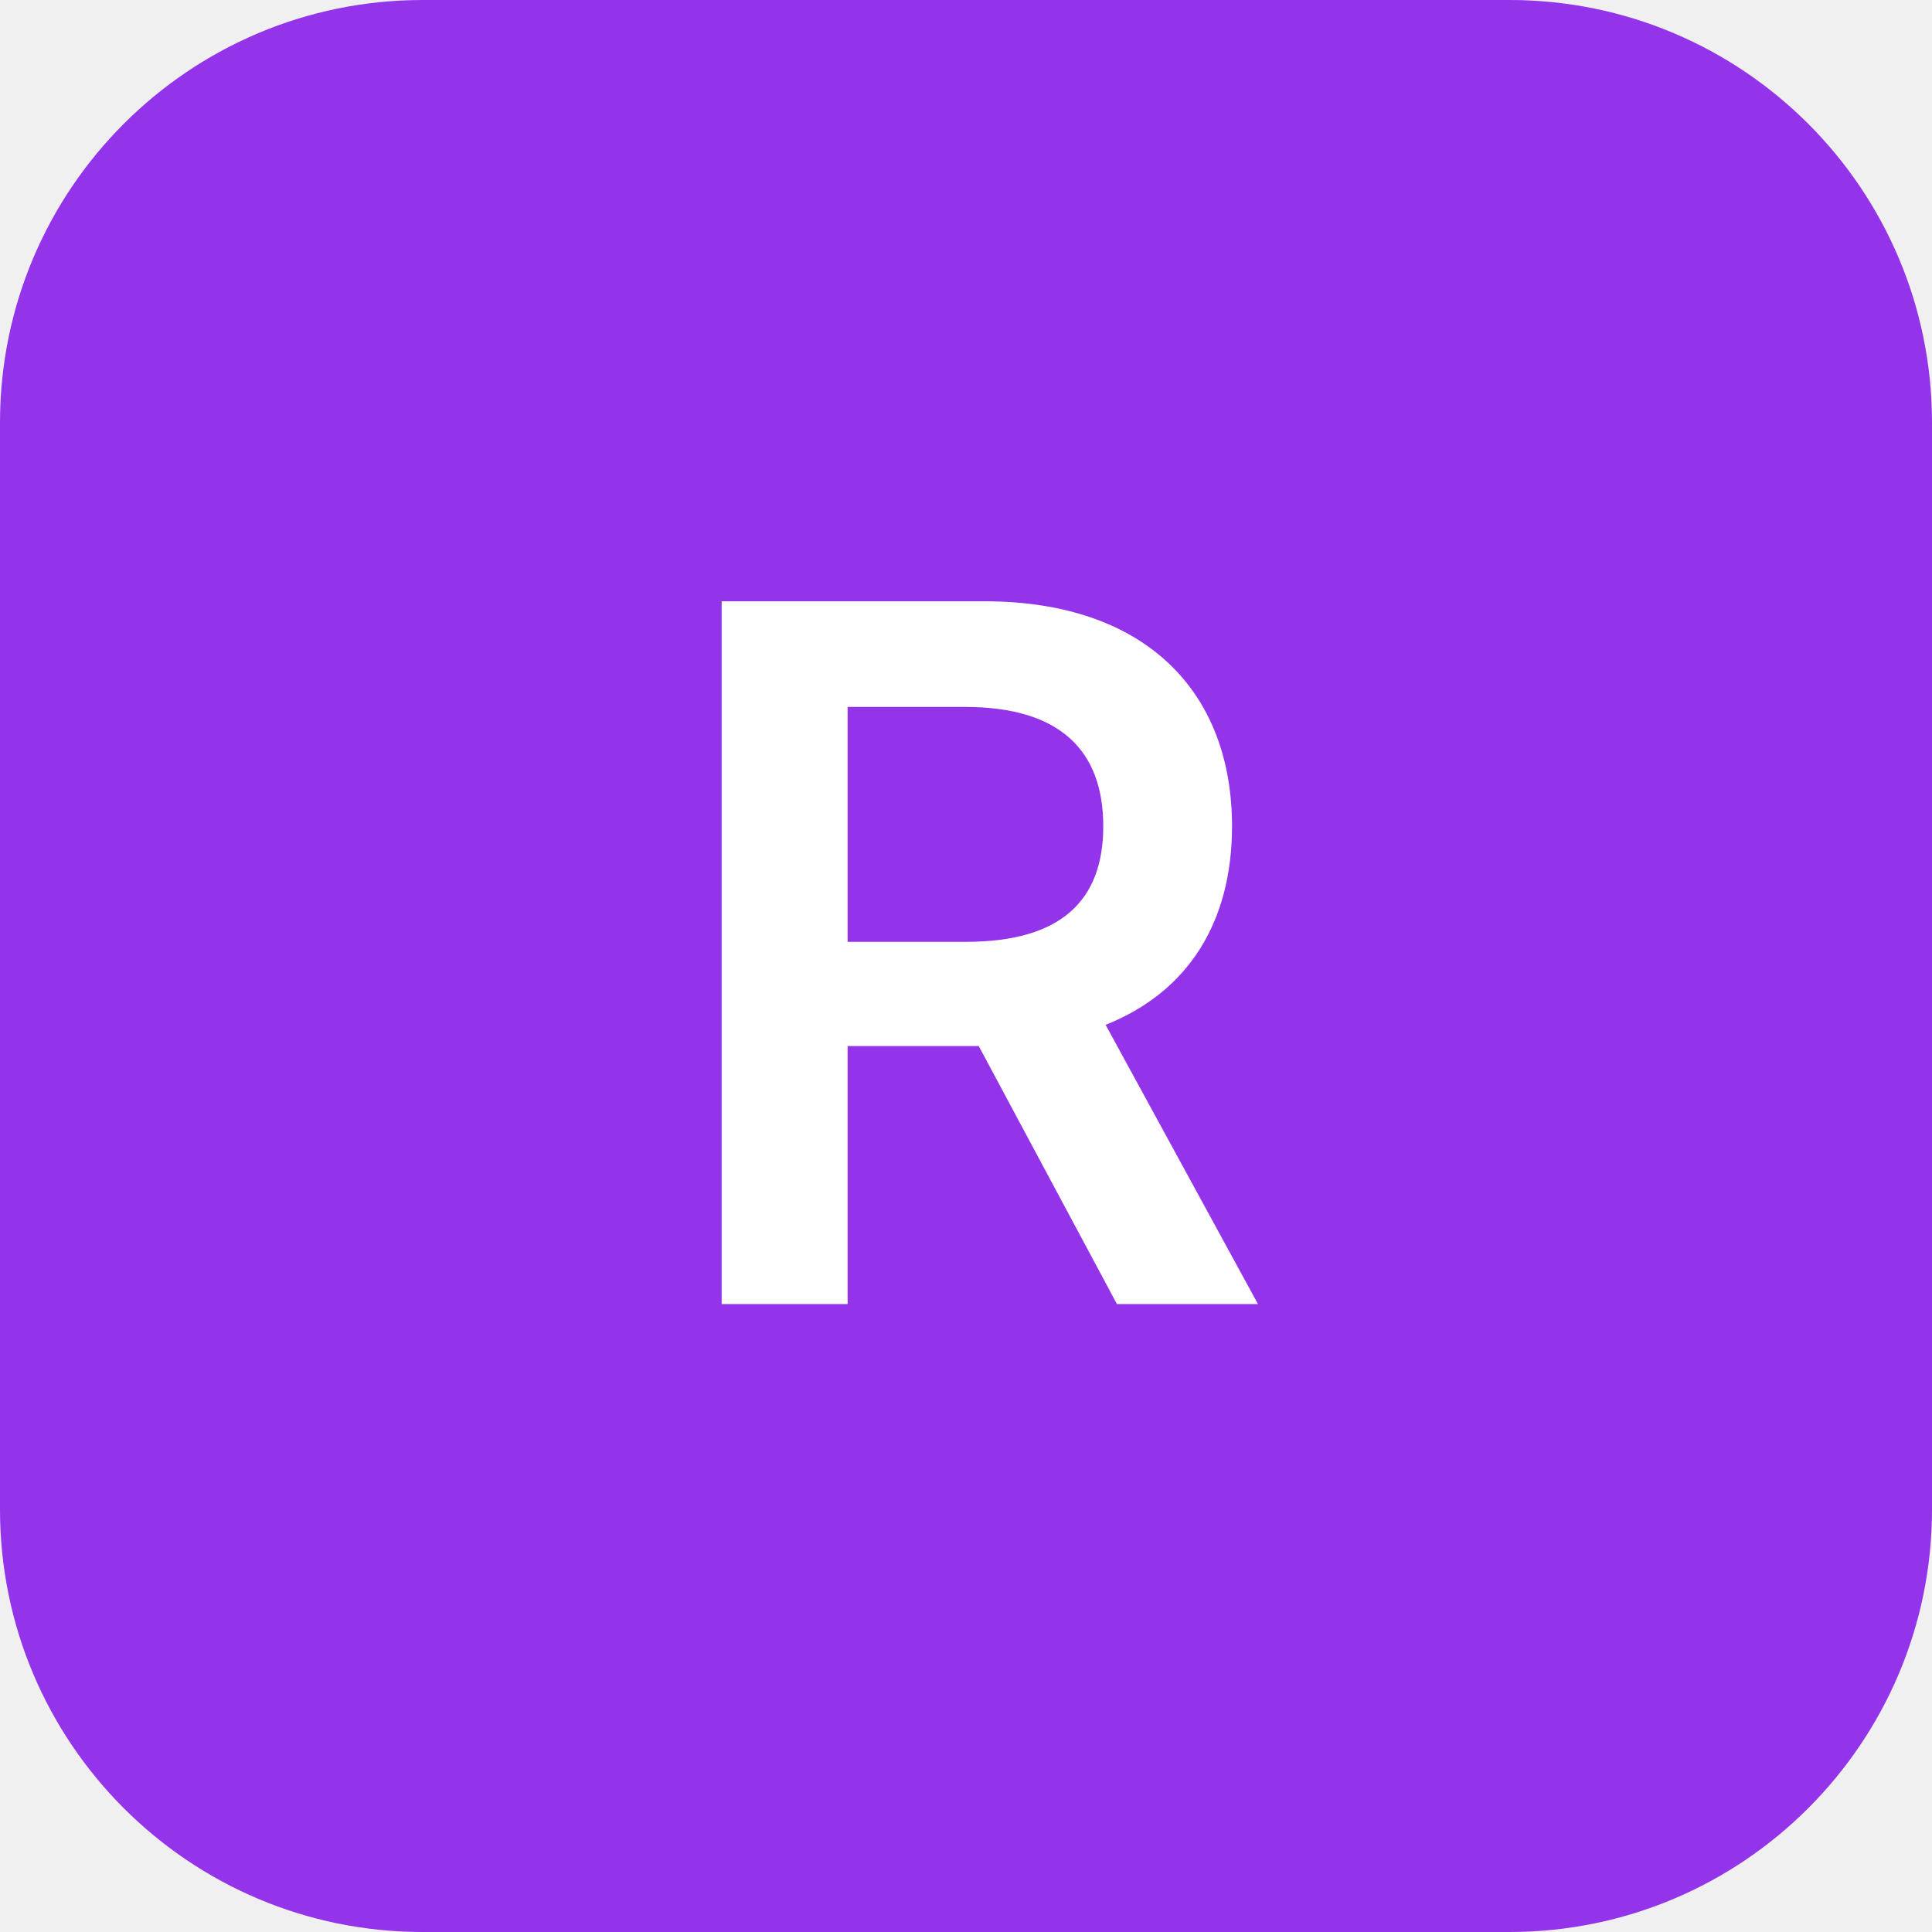
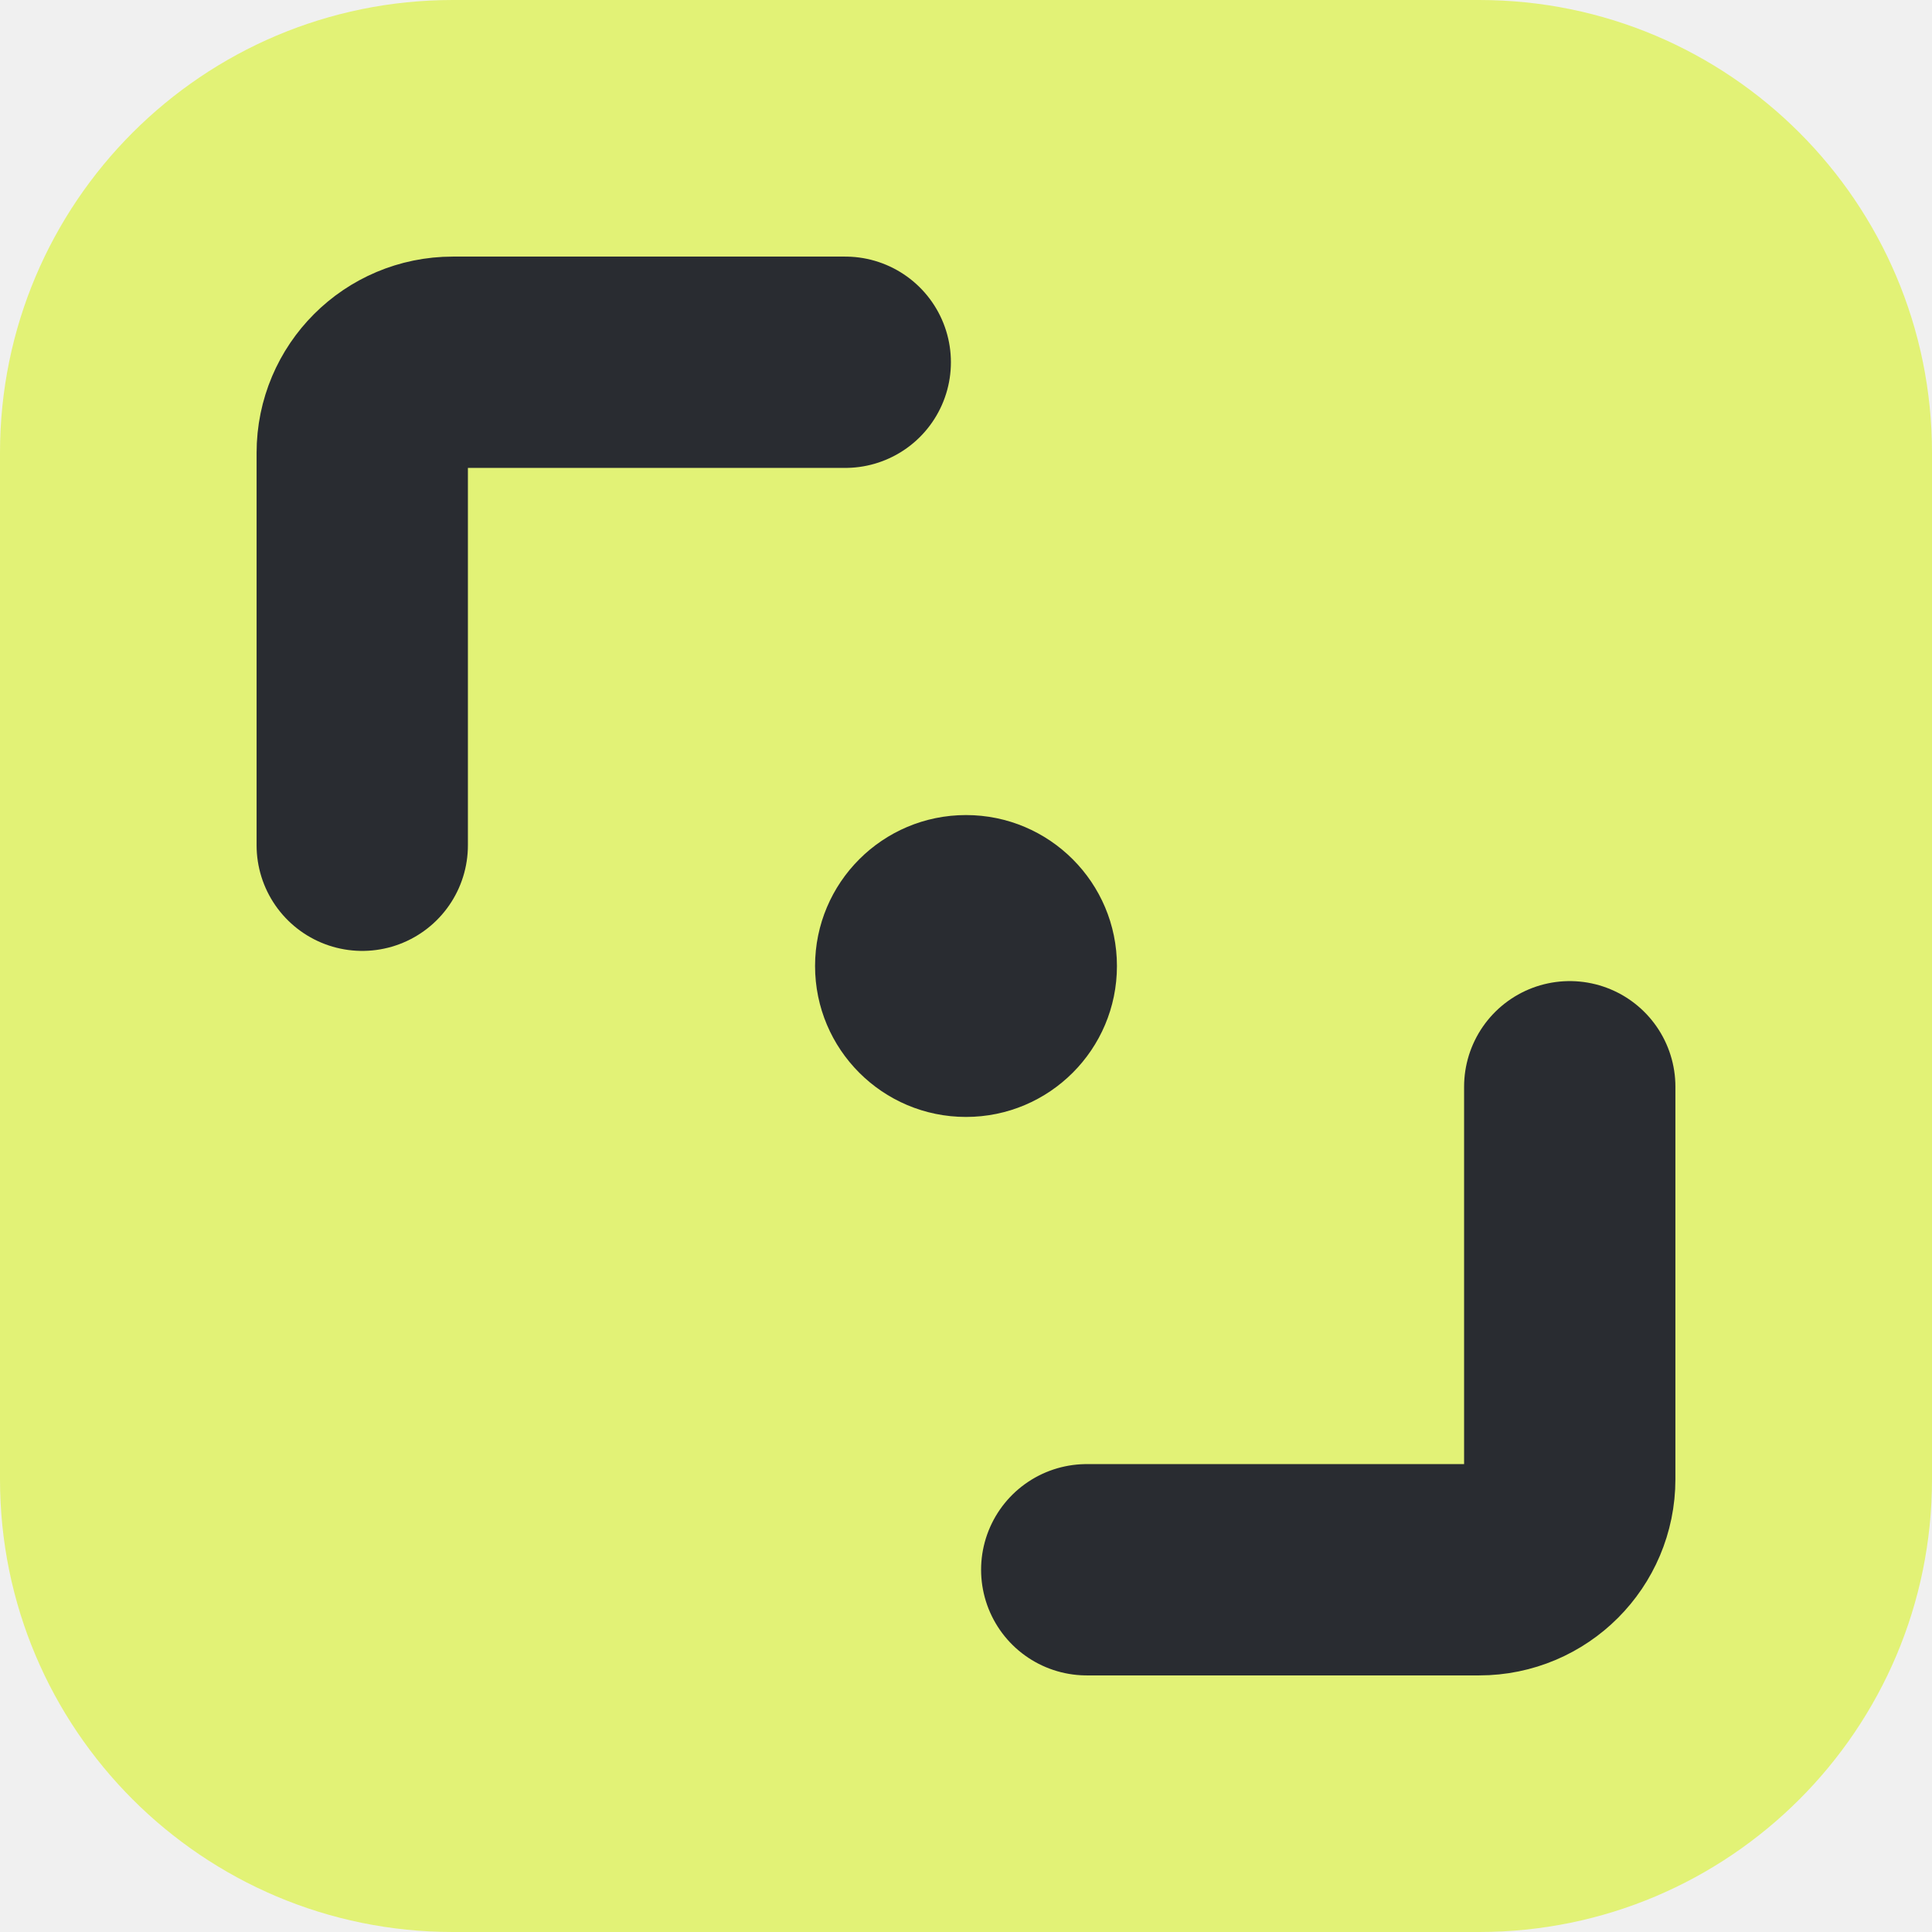
- <svg xmlns="http://www.w3.org/2000/svg" viewBox="0 0 64 64">
-   <rect width="64" height="64" rx="14" fill="#9333ea" />
-   <text x="32" y="32" dy="0.35em" text-anchor="middle" font-family="ui-sans-serif, system-ui, -apple-system, sans-serif" font-size="32" font-weight="600" fill="#ffffff">R</text>
+ <svg xmlns="http://www.w3.org/2000/svg" viewBox="0 0 64 64" color="#292c31">
+   <rect width="64" height="64" rx="15" fill="#e2f276" />
+   <g fill="none" stroke="currentColor" stroke-width="7" stroke-linecap="round" stroke-linejoin="round">
+     <path d="M28 12H15a3 3 0 0 0-3 3v13" />
+     <path d="M36 52h13a3 3 0 0 0 3-3V36" />
+   </g>
+   <circle cx="32" cy="32" r="5" fill="currentColor" />
</svg>
